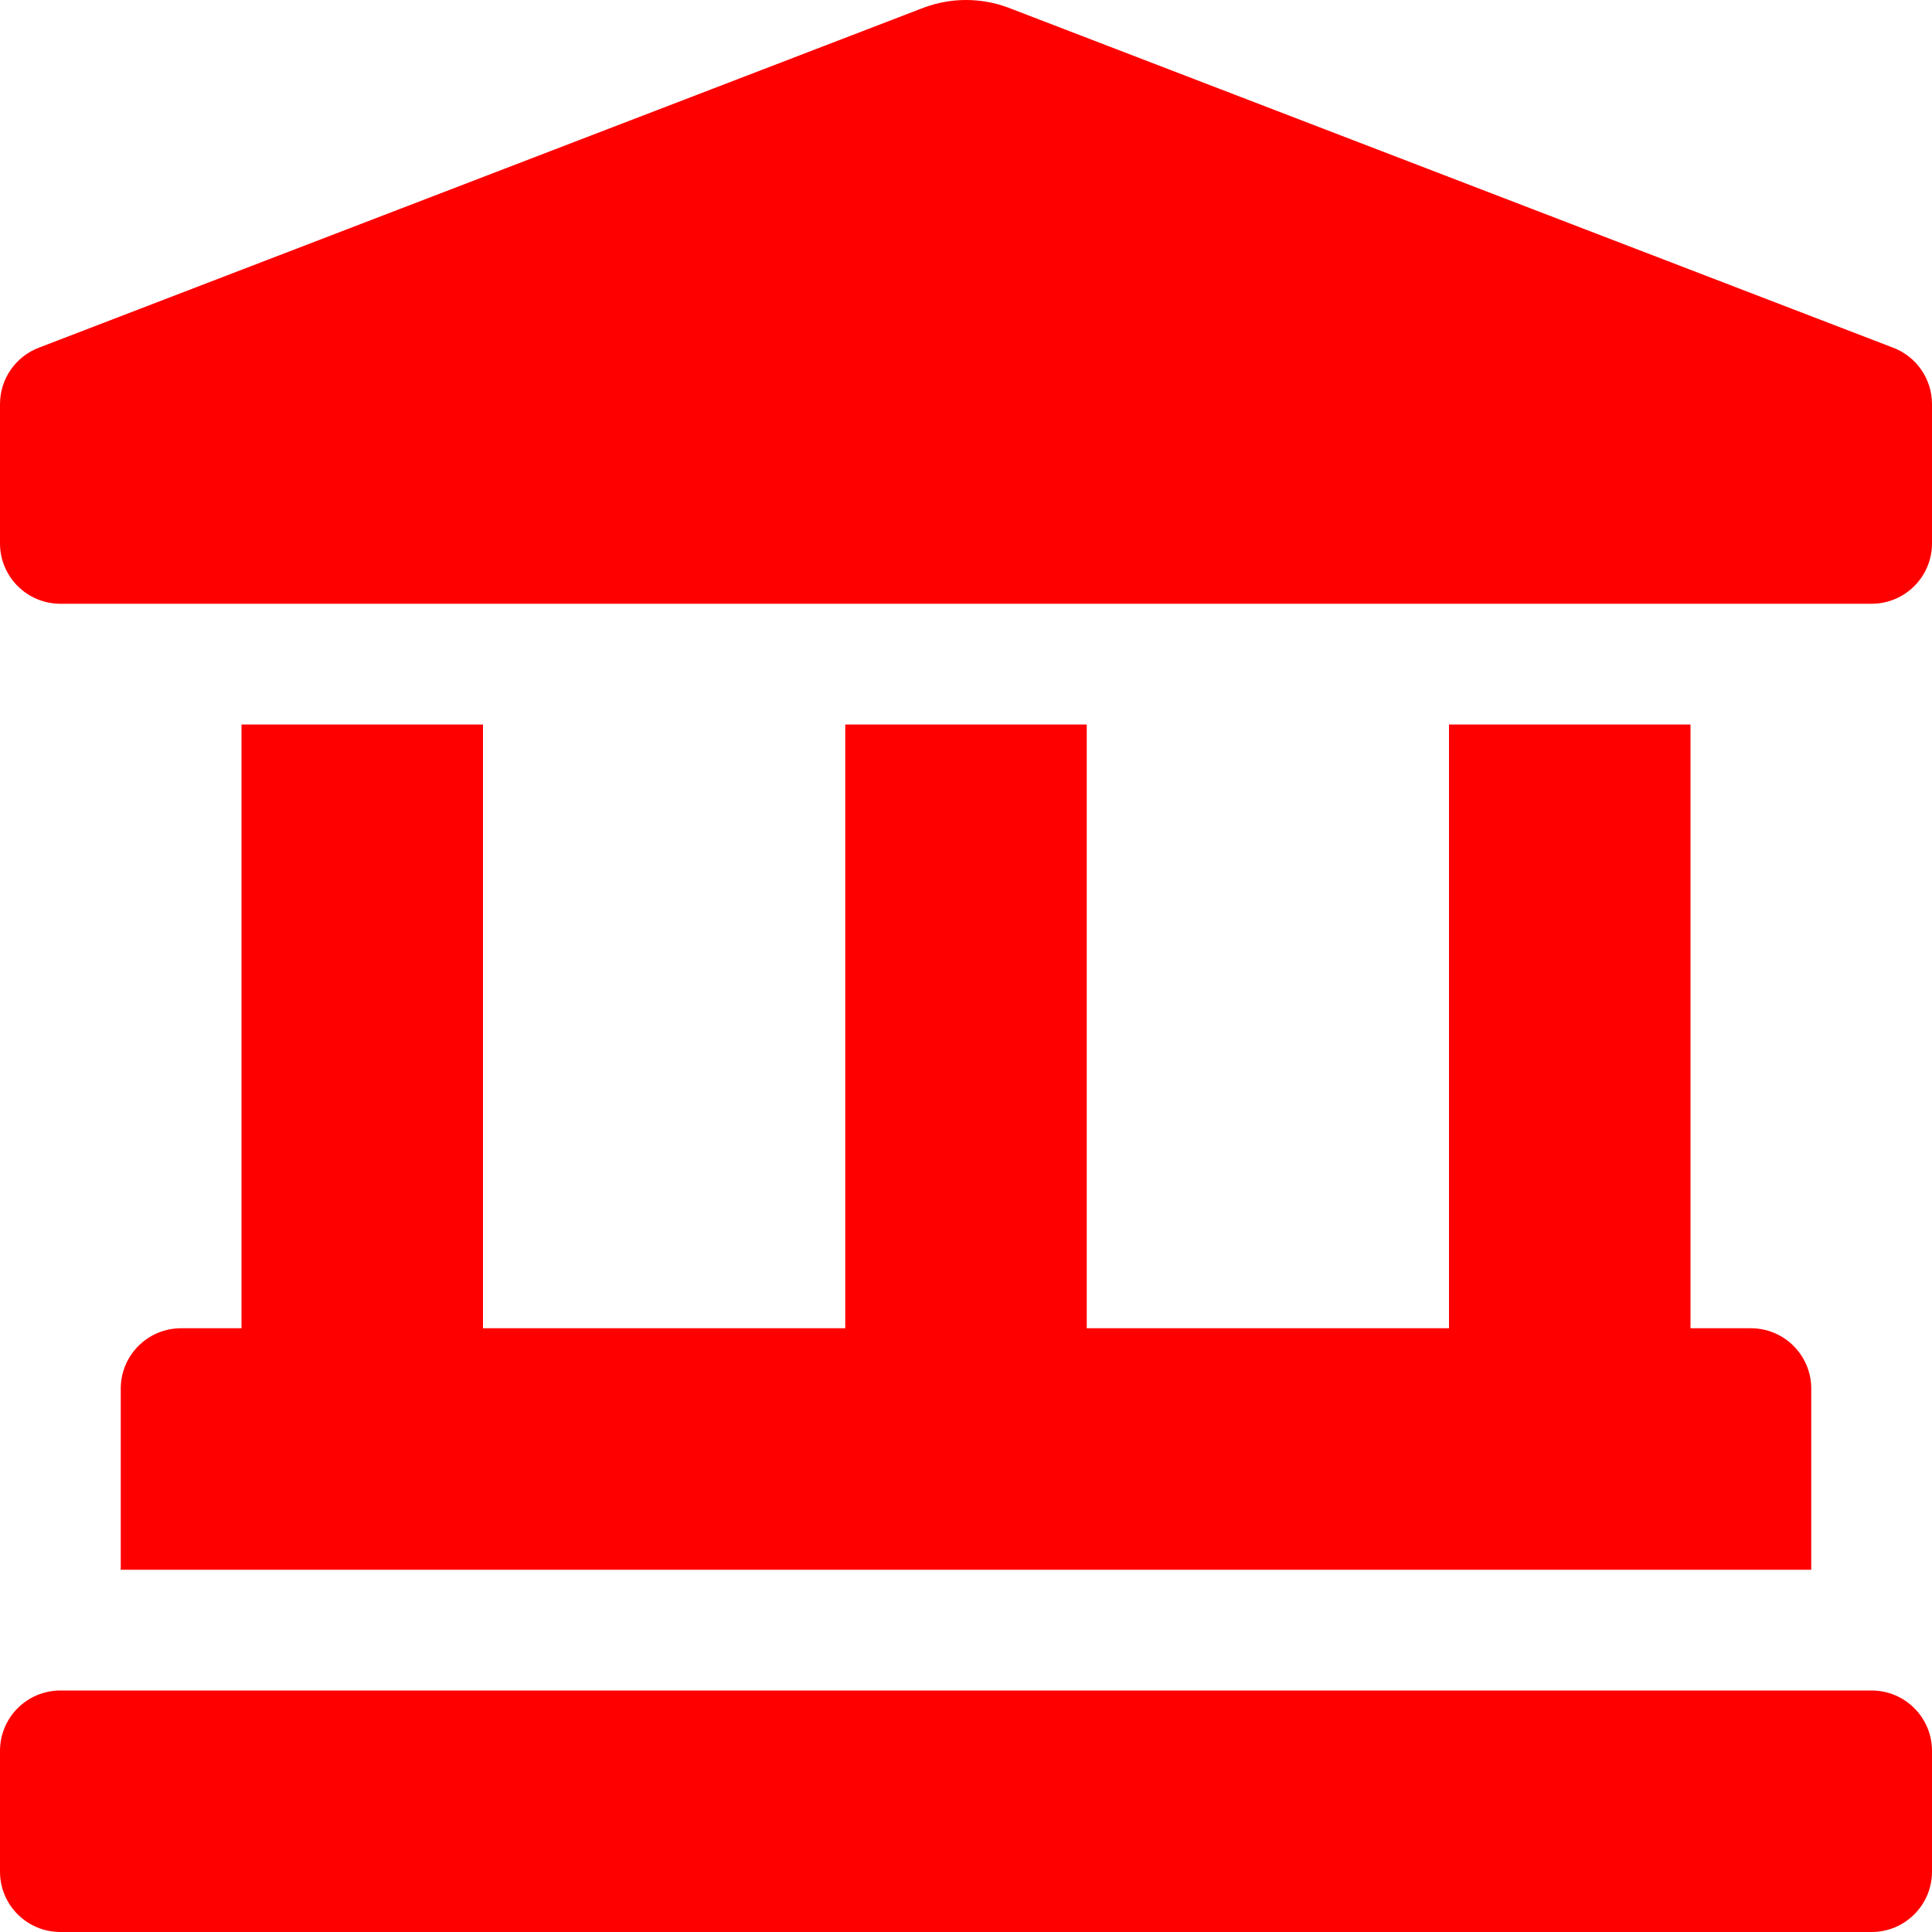
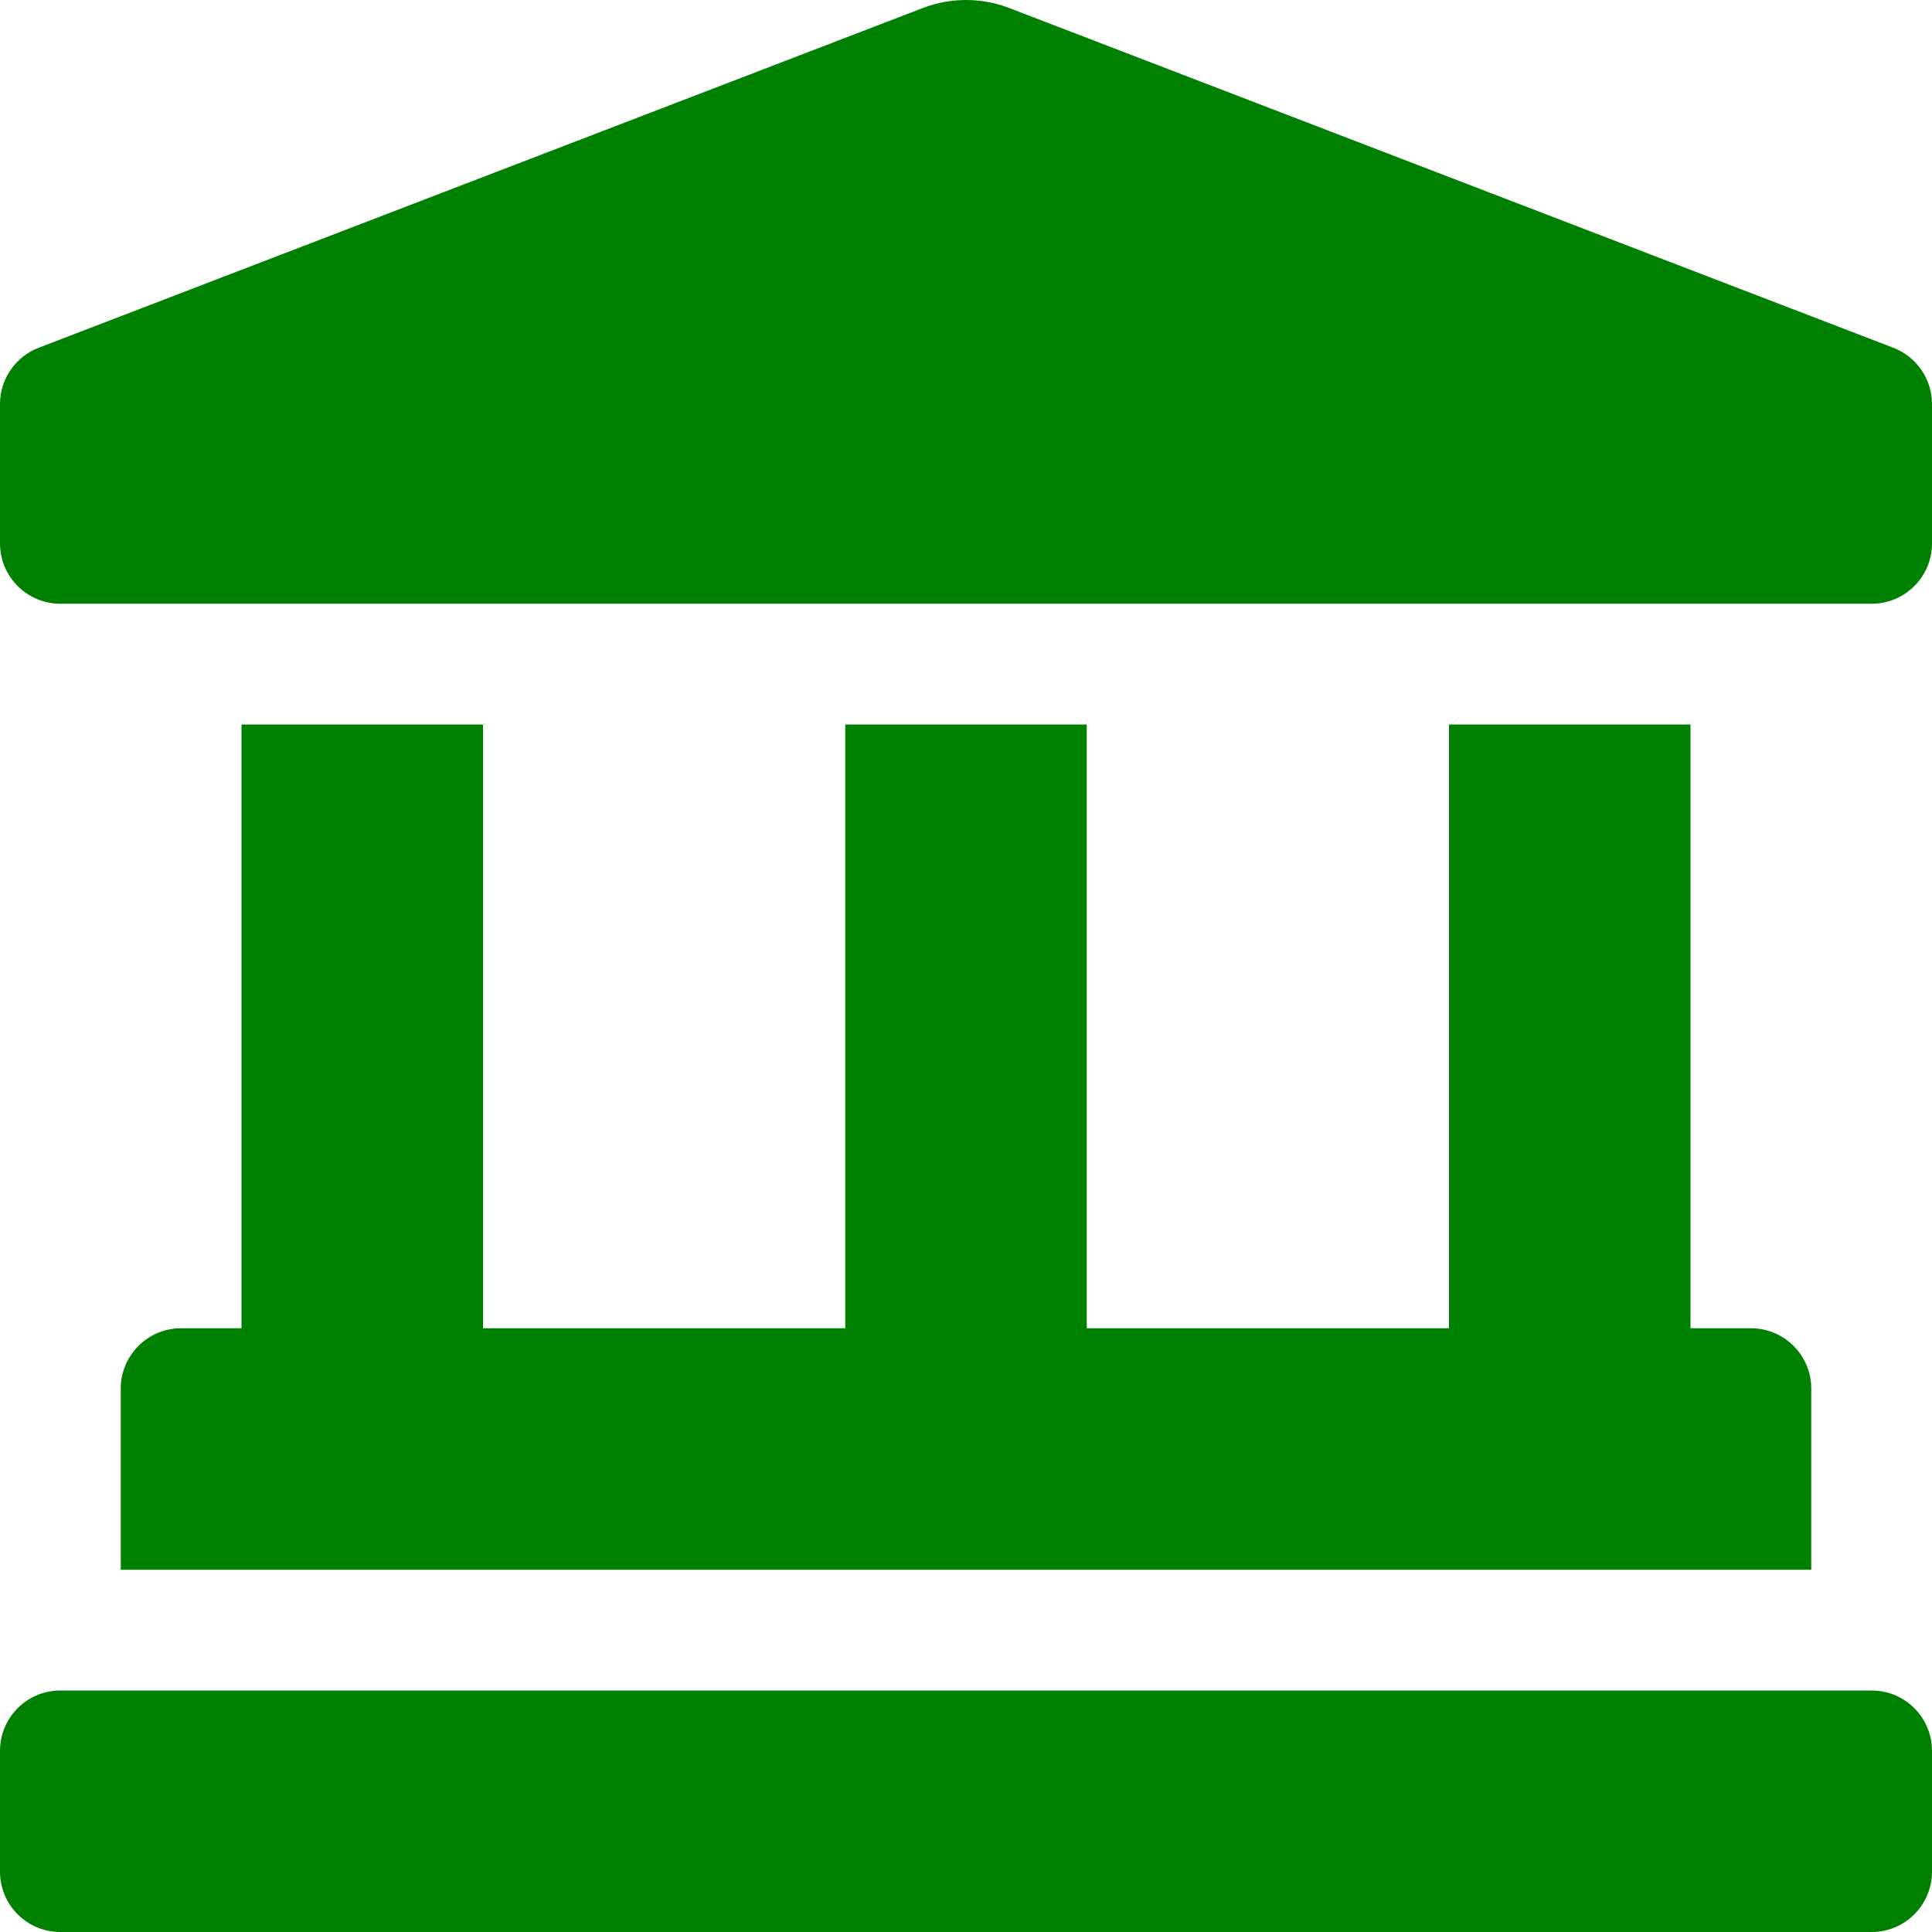
<svg xmlns="http://www.w3.org/2000/svg" aria-hidden="true" focusable="false" data-prefix="fas" data-icon="landmark" class="svg-inline--fa fa-landmark fa-w-16" role="img" viewBox="0 0 512 512">
-   <path fill="red" d="M501.62 92.11L267.24 2.04a31.958 31.958 0 0 0-22.47 0L10.38 92.11A16.001 16.001 0 0 0 0 107.09V144c0 8.84 7.16 16 16 16h480c8.84 0 16-7.16 16-16v-36.91c0-6.67-4.14-12.64-10.38-14.98zM64 192v160H48c-8.84 0-16 7.16-16 16v48h448v-48c0-8.84-7.16-16-16-16h-16V192h-64v160h-96V192h-64v160h-96V192H64zm432 256H16c-8.84 0-16 7.16-16 16v32c0 8.84 7.16 16 16 16h480c8.84 0 16-7.16 16-16v-32c0-8.84-7.16-16-16-16z" />
+   <path fill="green" d="M501.62 92.11L267.24 2.04a31.958 31.958 0 0 0-22.47 0L10.38 92.11A16.001 16.001 0 0 0 0 107.09V144c0 8.84 7.16 16 16 16h480c8.84 0 16-7.16 16-16v-36.91c0-6.67-4.14-12.64-10.38-14.98zM64 192v160H48c-8.84 0-16 7.16-16 16v48h448v-48c0-8.84-7.16-16-16-16h-16V192h-64v160h-96V192h-64v160h-96V192H64zm432 256H16c-8.84 0-16 7.16-16 16v32c0 8.84 7.16 16 16 16h480c8.84 0 16-7.16 16-16v-32c0-8.84-7.16-16-16-16z" />
</svg>
